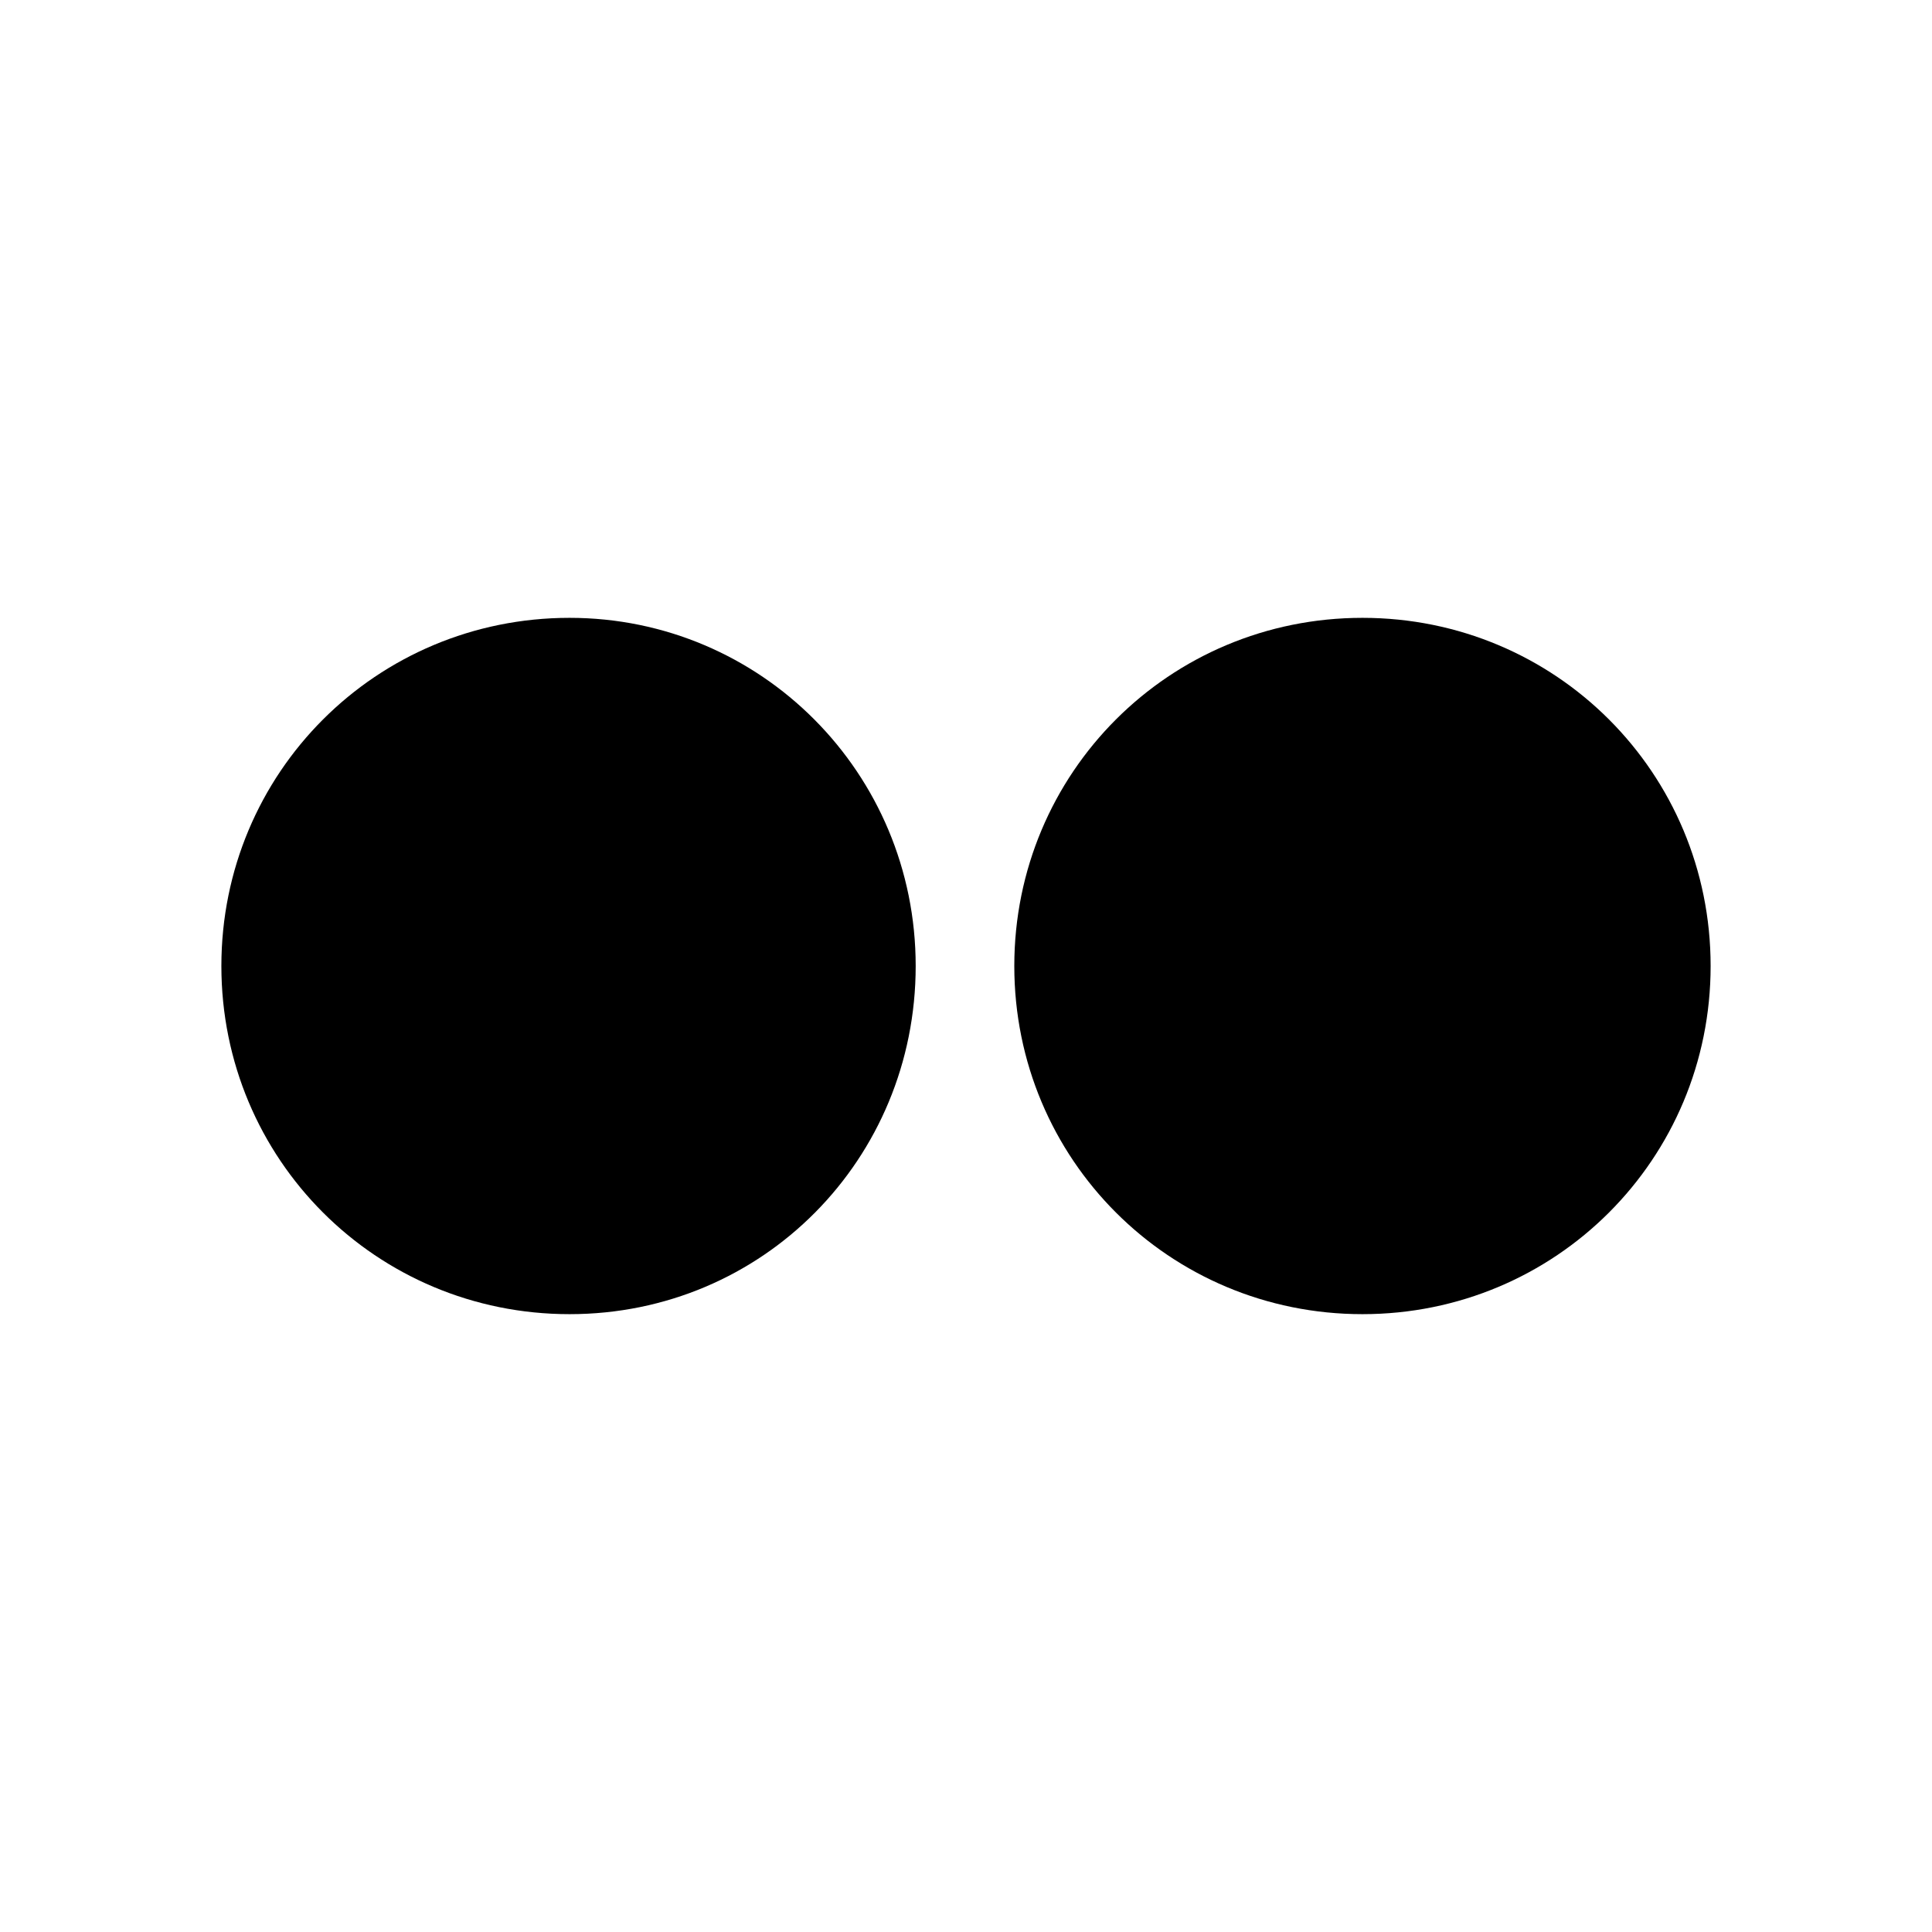
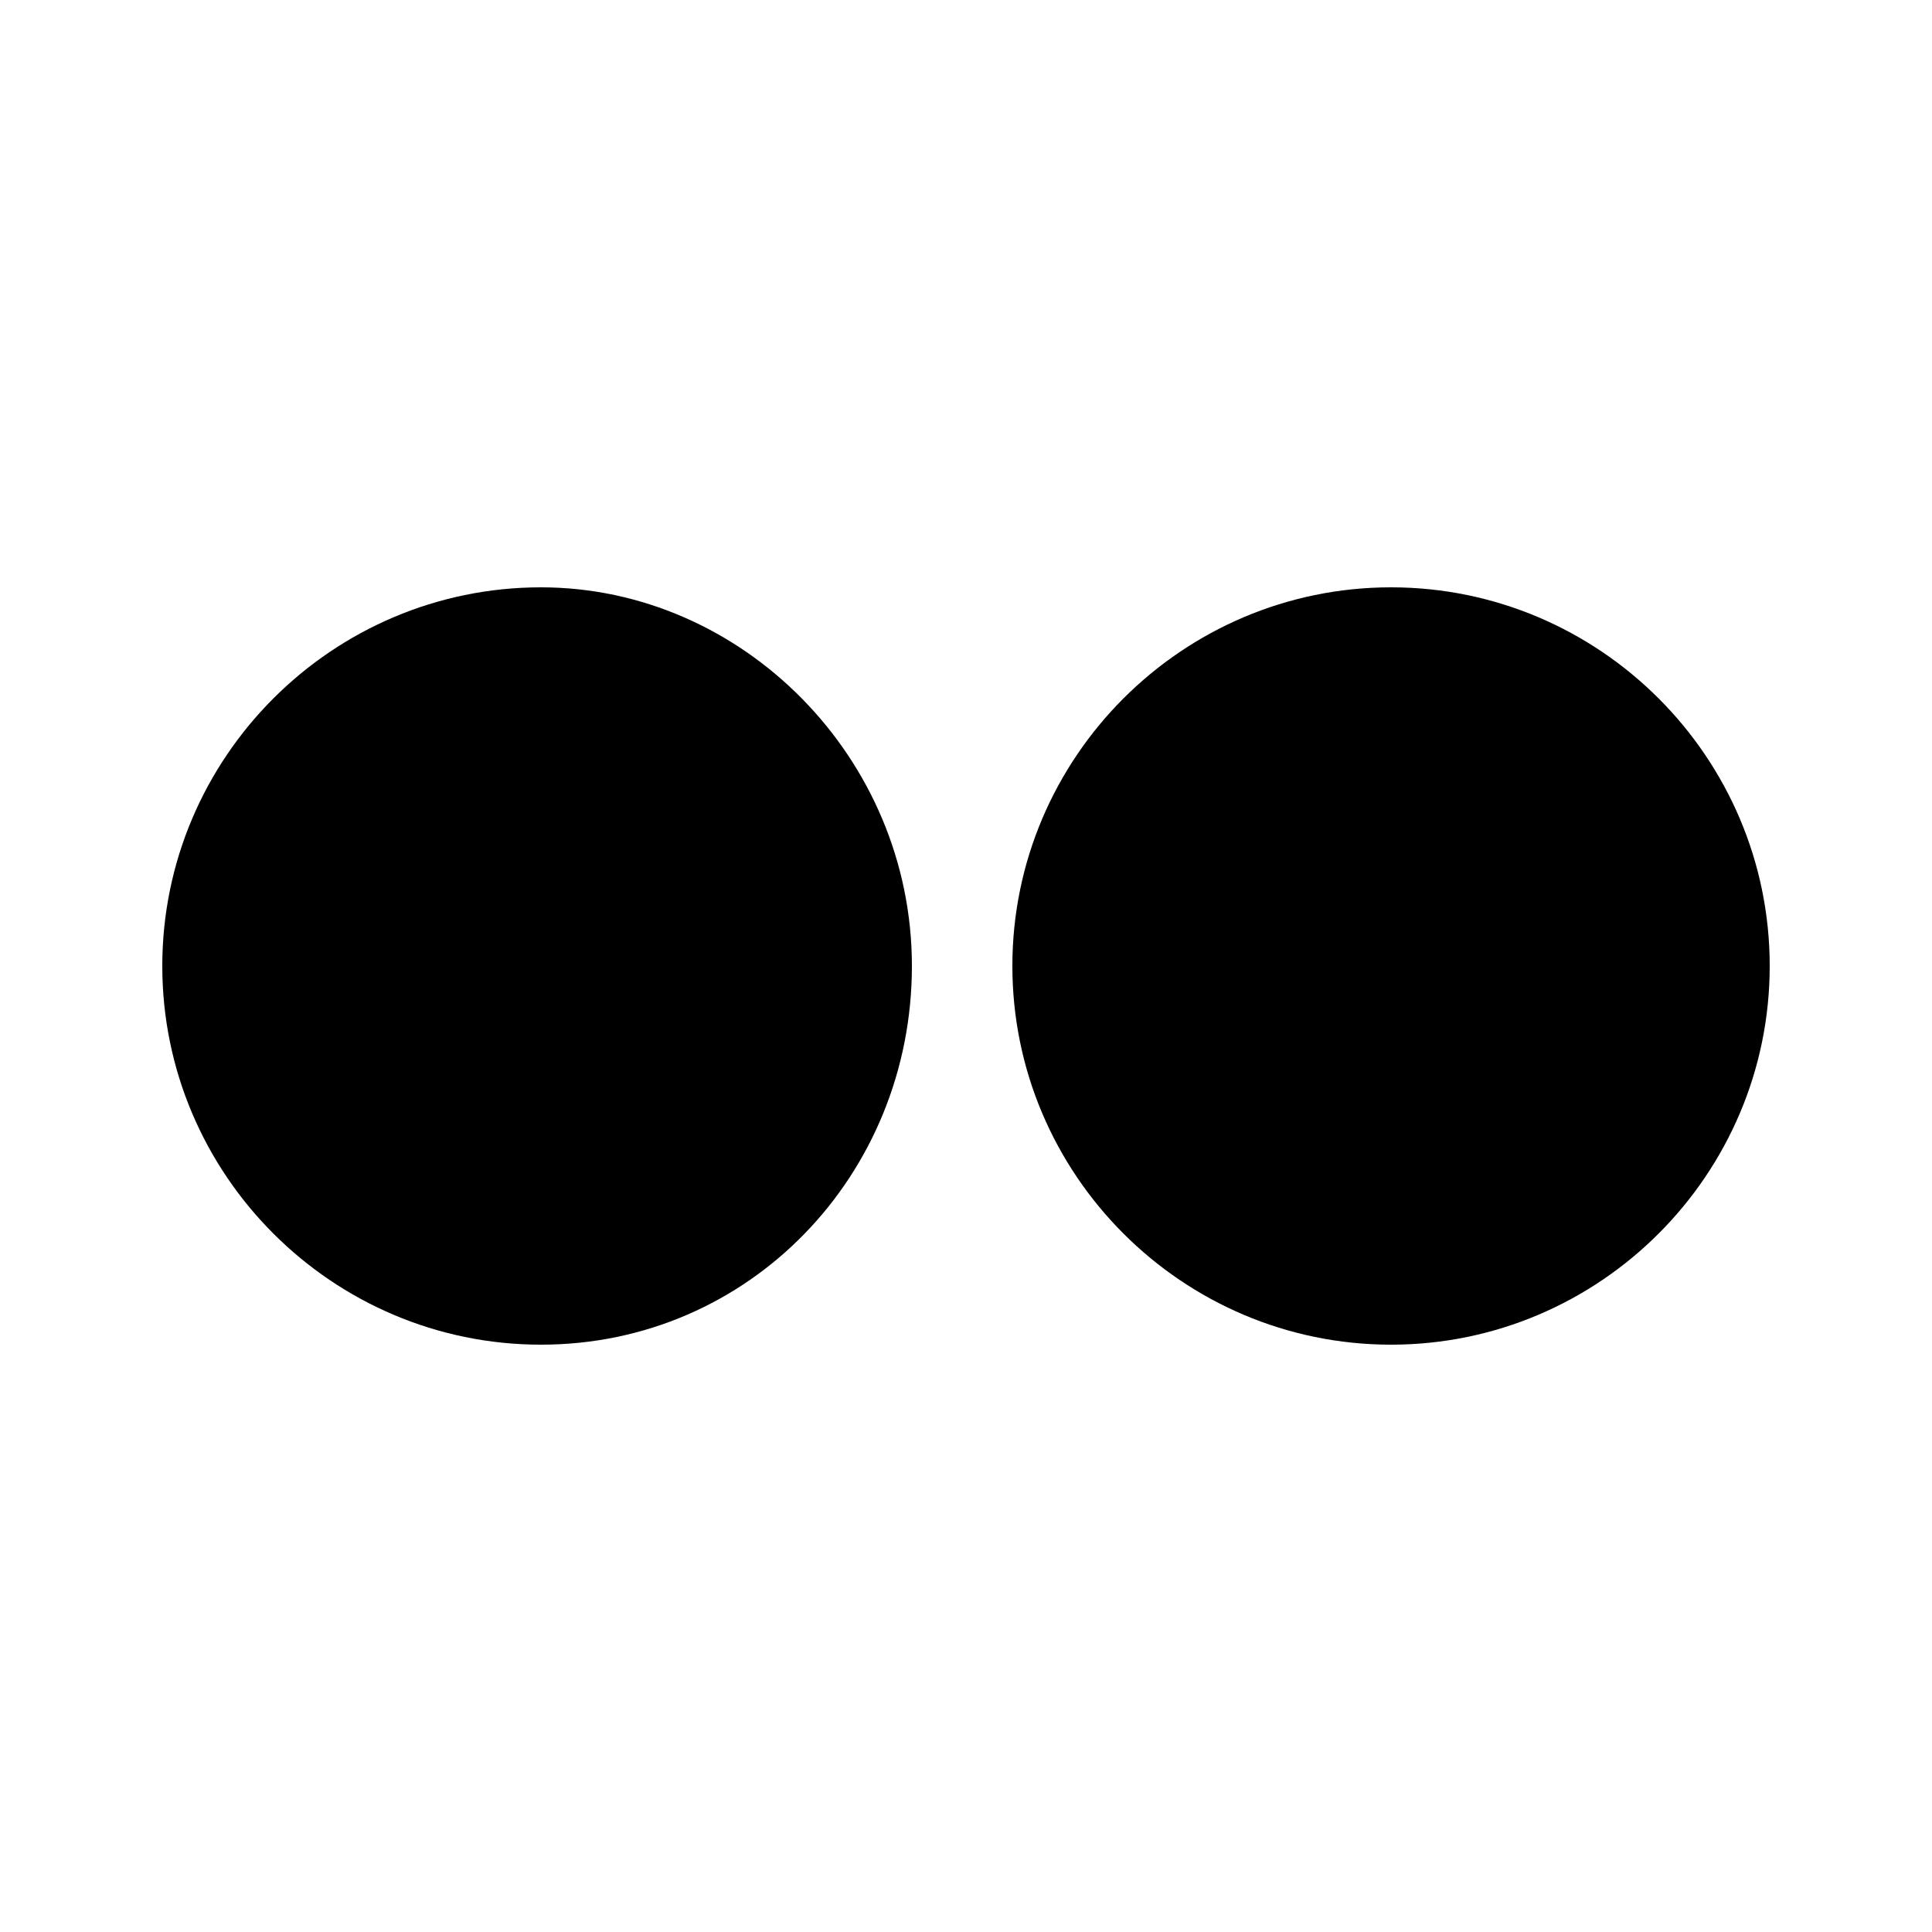
- <svg xmlns="http://www.w3.org/2000/svg" version="1.1" id="Layer_1" x="0px" y="0px" viewBox="0 0 96 96" style="enable-background:new 0 0 96 96;" xml:space="preserve">
+ <svg xmlns="http://www.w3.org/2000/svg" version="1.1" id="Layer_1" x="0px" y="0px" viewBox="0 0 25 25" style="enable-background:new 0 0 25 25;" xml:space="preserve">
  <g>
    <g>
      <g>
-         <path d="M28.3,30.7C18.7,30.7,11,38.4,11,48s7.7,17.3,17.3,17.3S45.5,57.6,45.5,48S37.8,30.7,28.3,30.7z" />
-         <path d="M67.7,30.7c-9.6,0-17.3,7.7-17.3,17.3s7.7,17.3,17.3,17.3S85,57.6,85,48S77.3,30.7,67.7,30.7z" />
+         <path d="M7,7.6c-2.7,0-4.9,2.2-4.9,4.9s2.2,4.9,4.9,4.9s4.8-2.2,4.8-4.9S9.6,7.6,7,7.6z" />
+         <path d="M18,7.6c-2.7,0-4.9,2.2-4.9,4.9s2.2,4.9,4.9,4.9s4.9-2.2,4.9-4.9S20.7,7.6,18,7.6z" />
      </g>
    </g>
  </g>
</svg>
